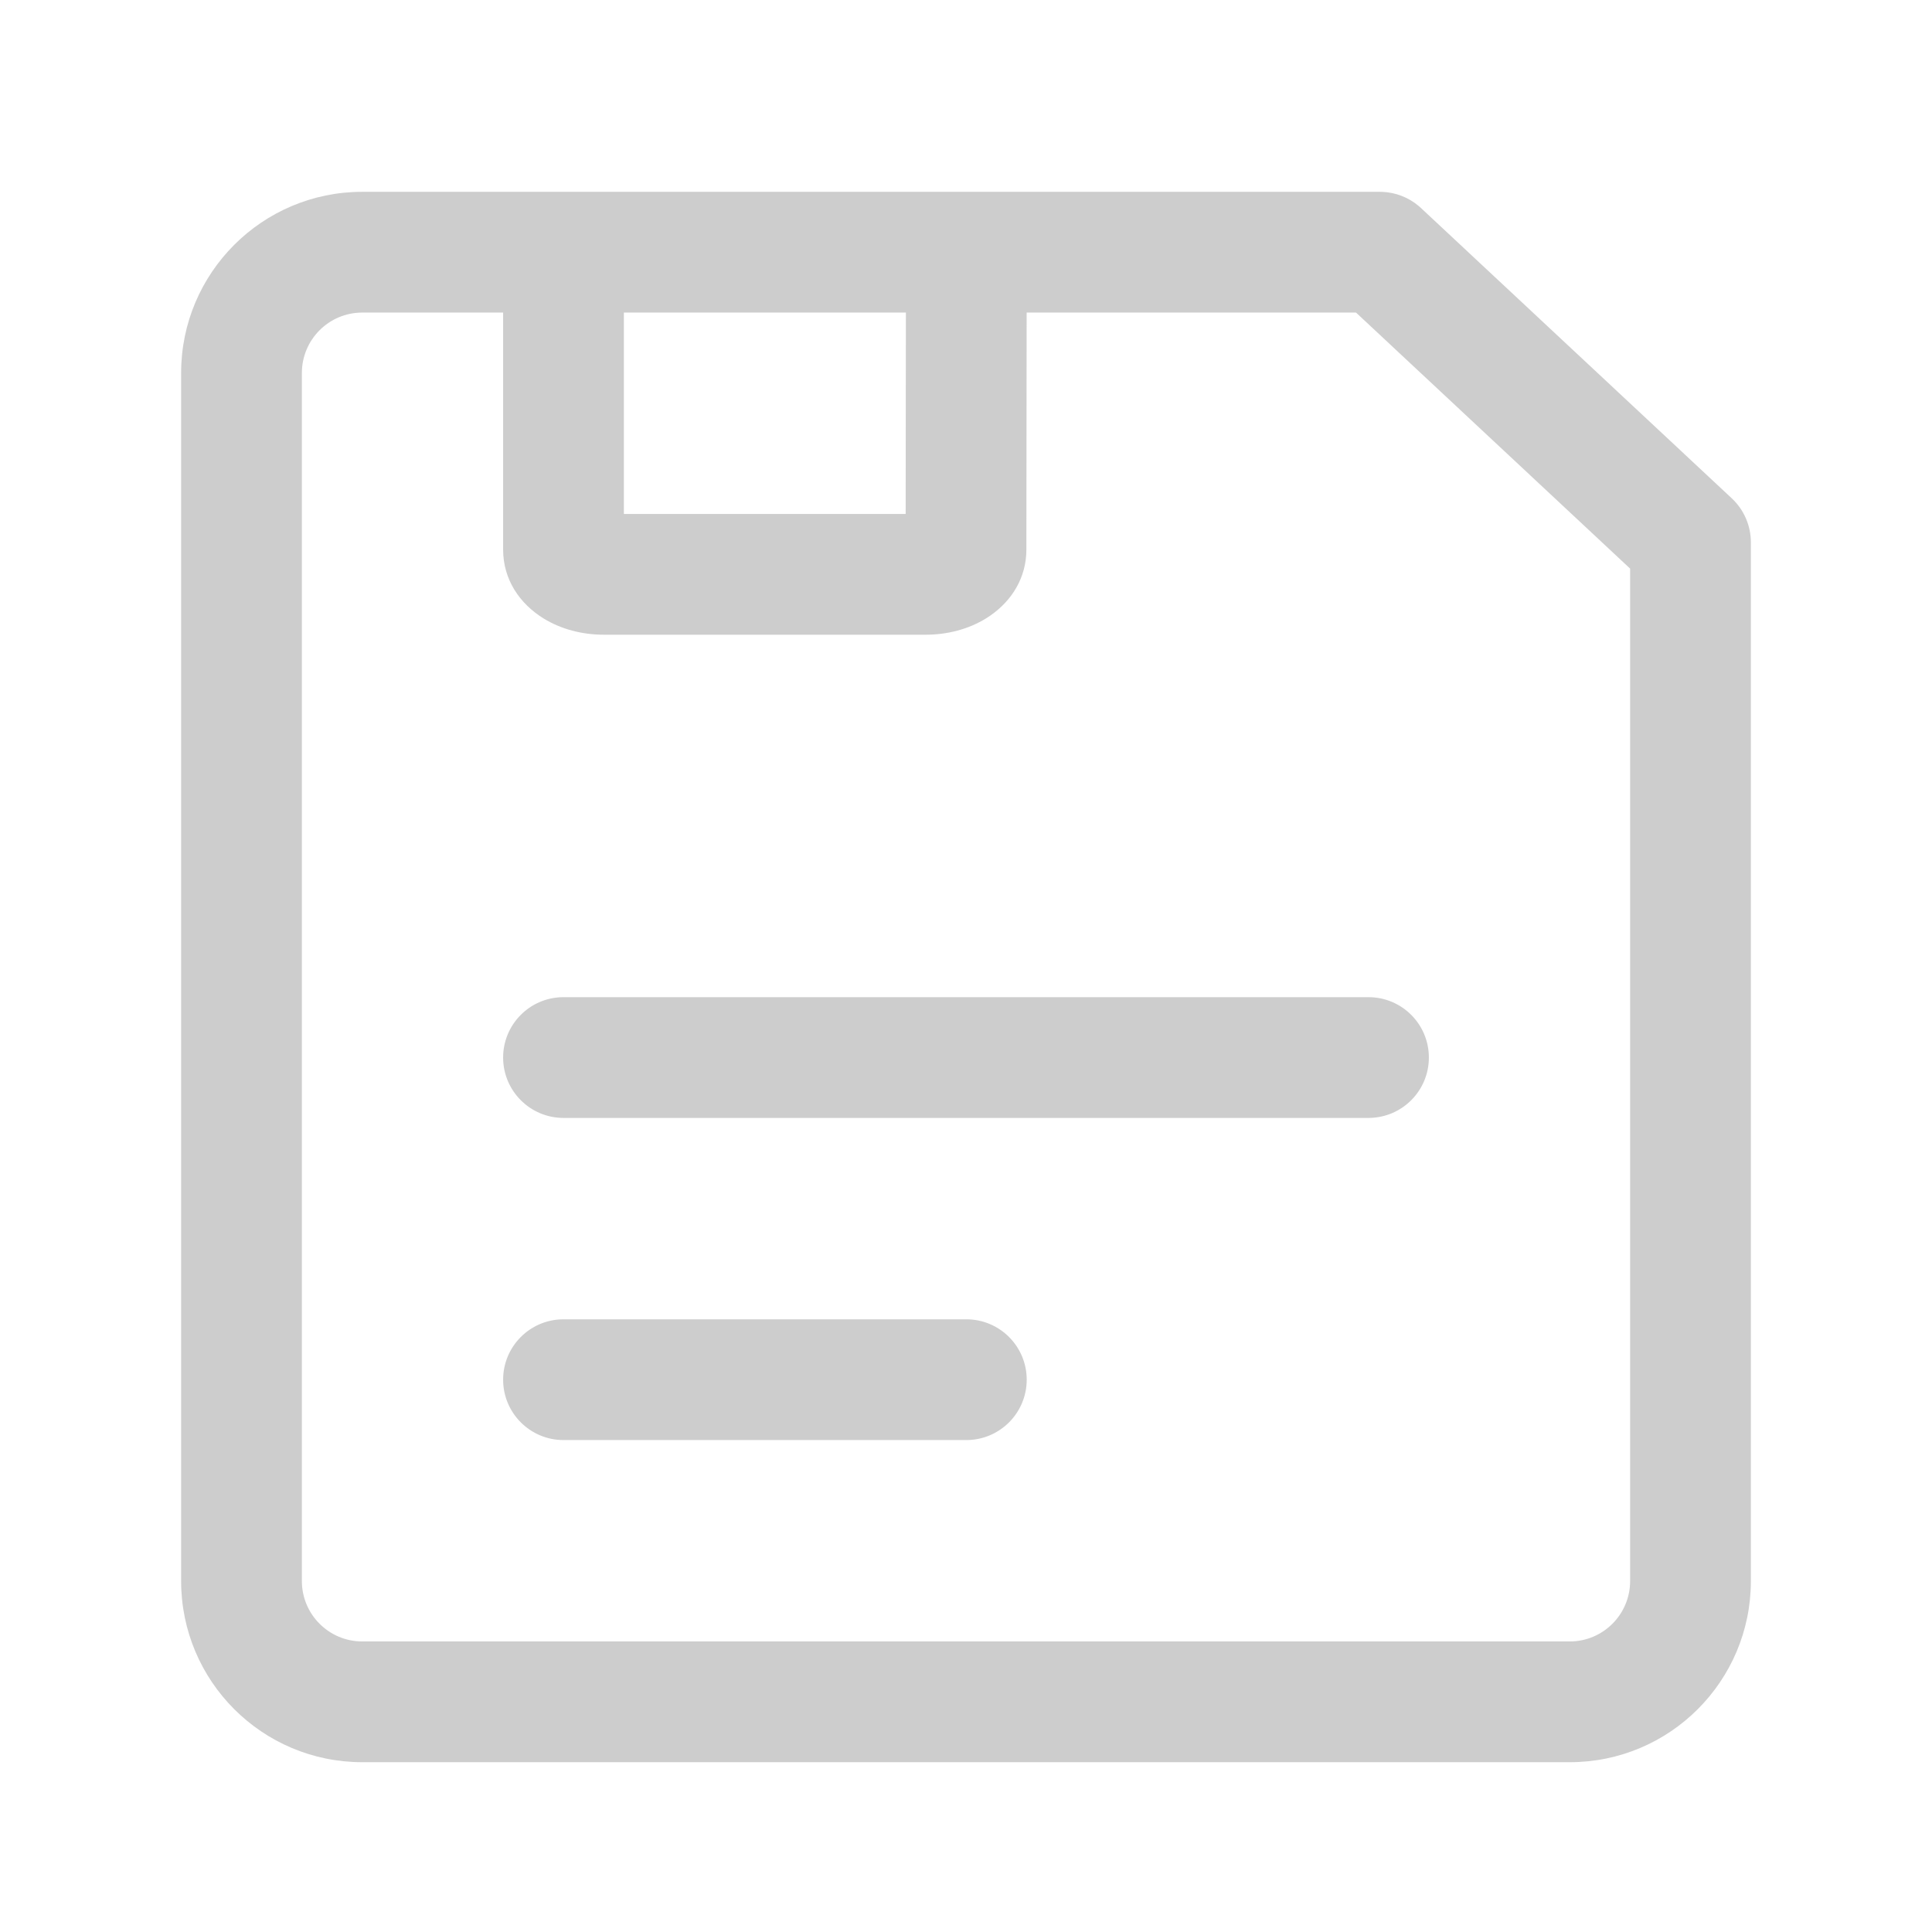
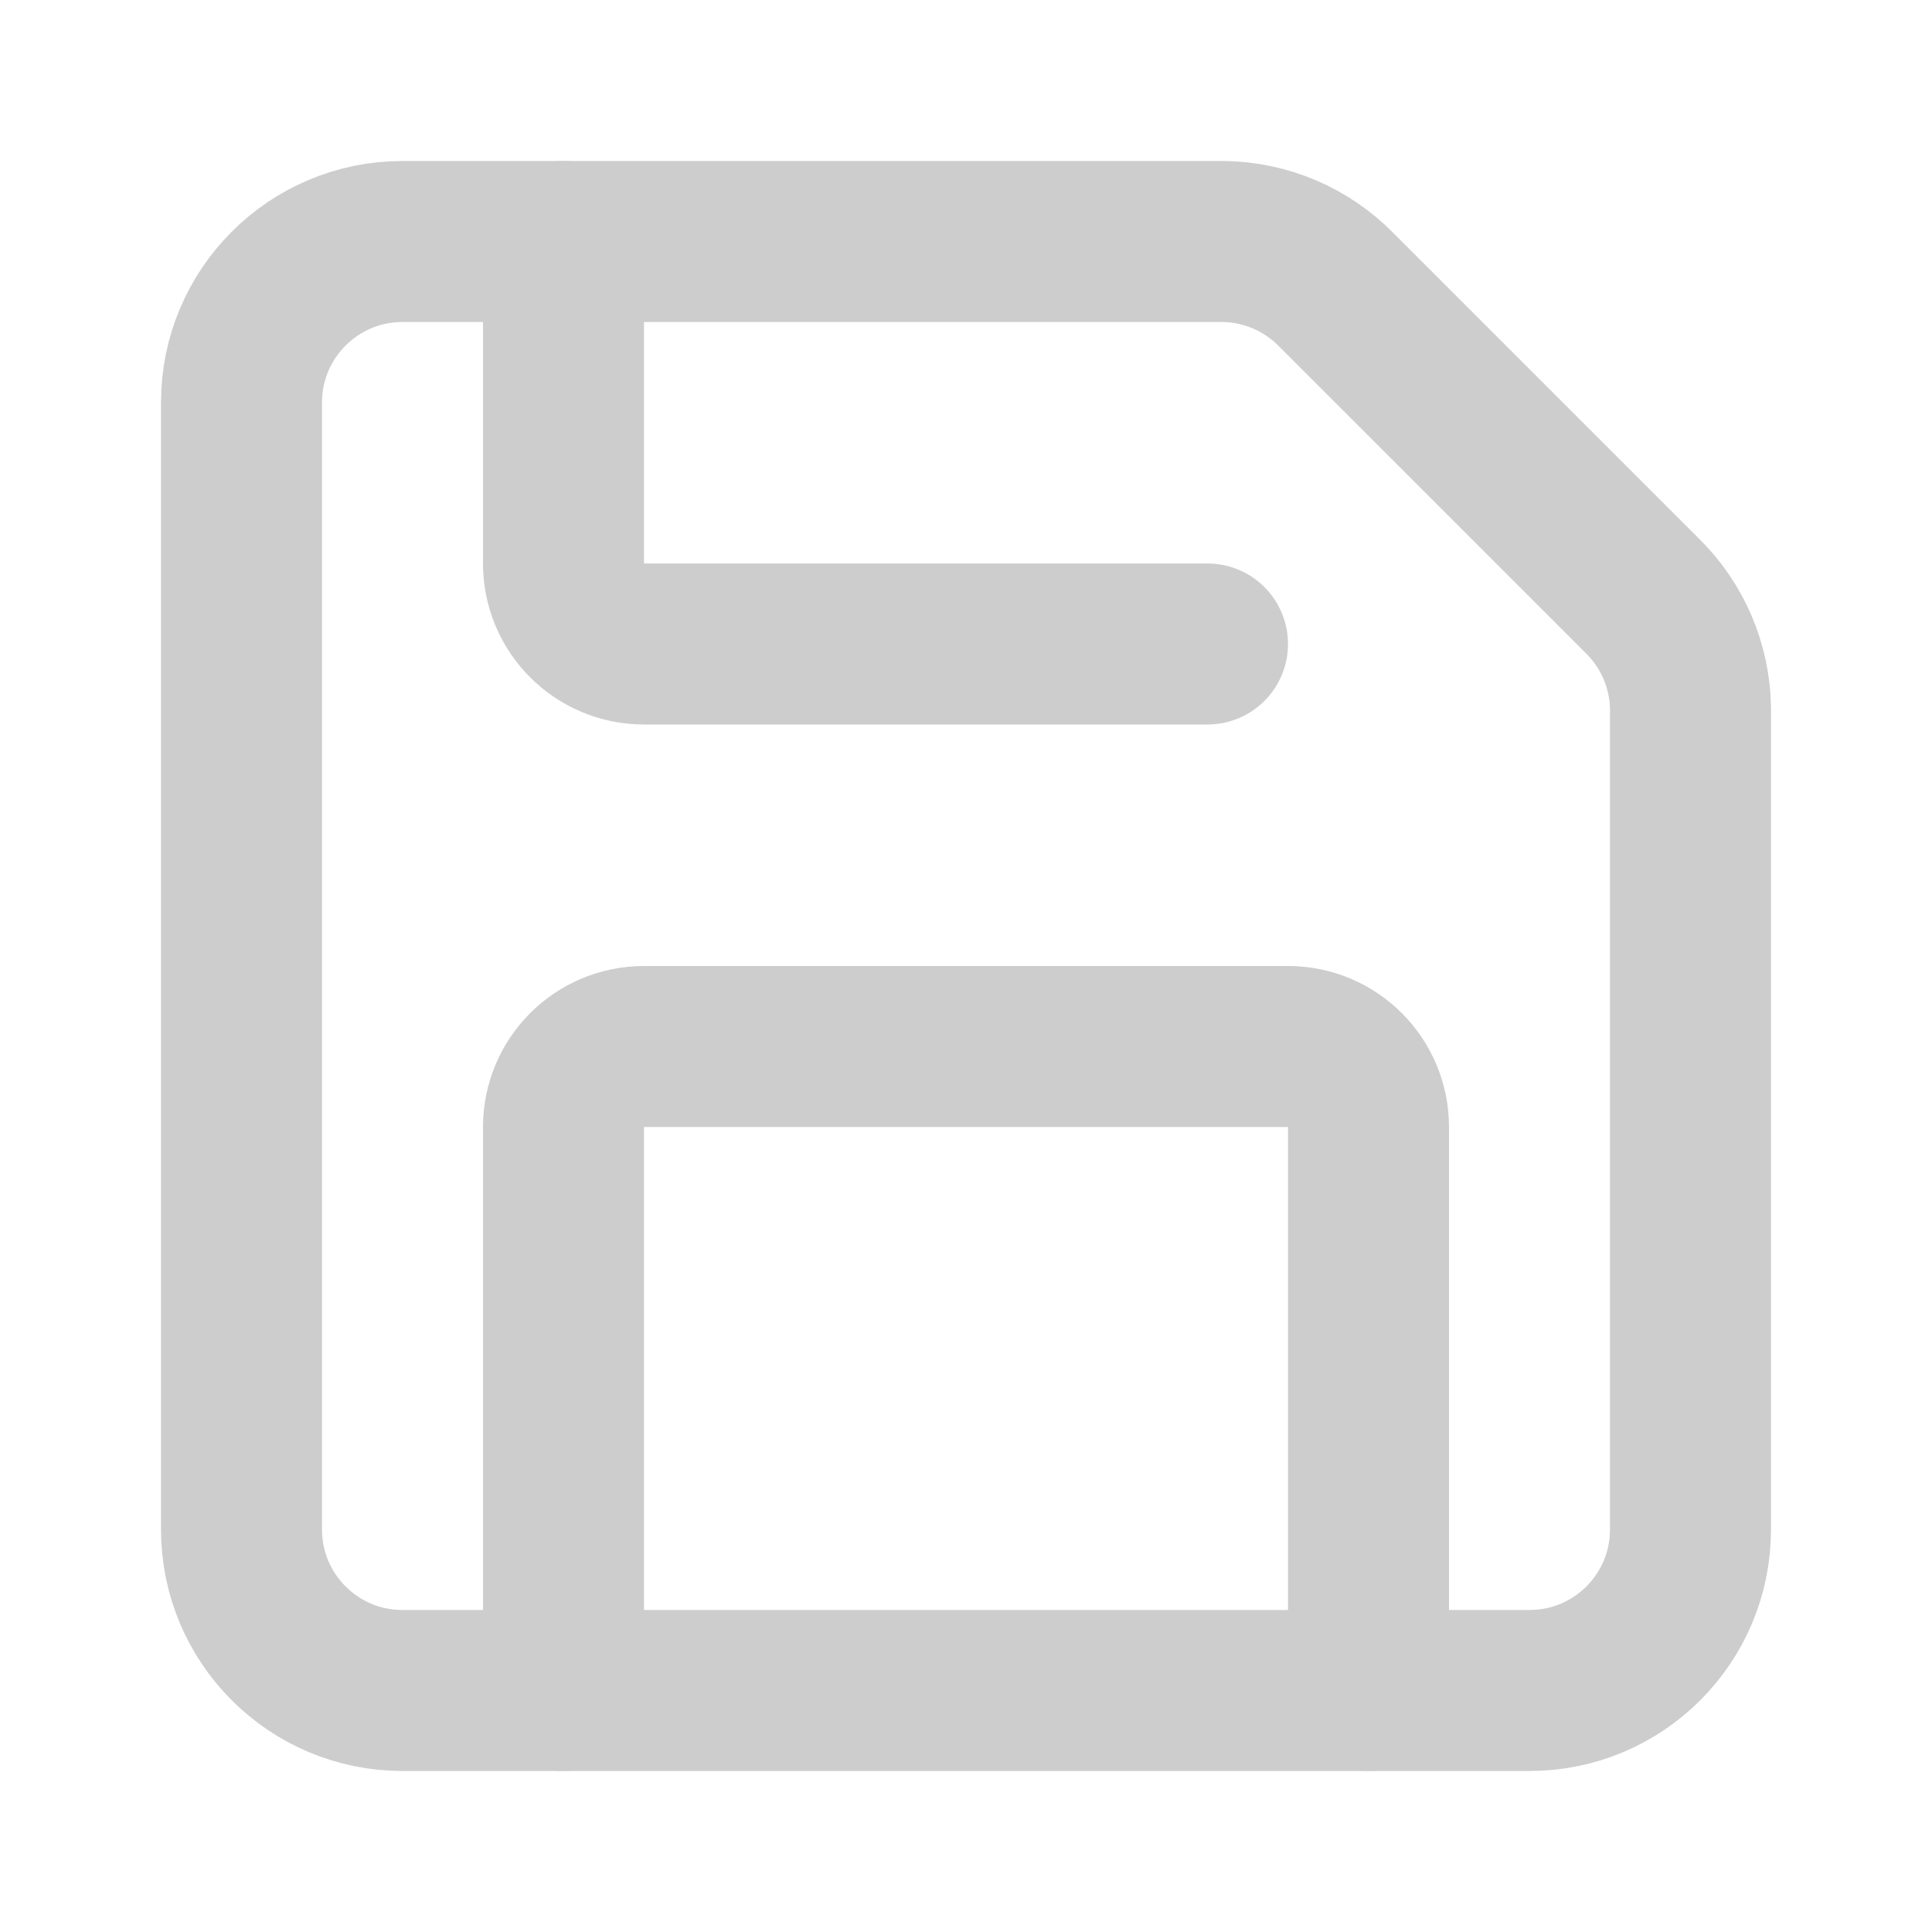
- <svg xmlns="http://www.w3.org/2000/svg" t="1734675221376" class="icon" viewBox="0 0 1024 1024" version="1.1" p-id="51673" width="16" height="16">
-   <path d="M731.337 101.671a32.621 32.621 0 0 1 1.188 0.022 31.86 31.86 0 0 1 19.452 7.524l0.075 0.065c0.353 0.299 0.698 0.605 1.037 0.92l0.09 0.084L917.844 264.09A32 32 0 0 1 928 287.476v550.497C928 891.005 885.023 934 832 934H192c-53.023 0-96-42.995-96-96.027V197.699c0-53.032 42.978-96.028 96-96.028l-0.53 0.005 0.53-0.005h539.337z m-464.671 64h-74.719C174.301 165.7 160 180.025 160 197.699v640.274C160 855.664 174.33 870 192 870h640c17.671 0 32-14.335 32-32.027V301.375L718.717 165.671H544.141L544 291.277c0 14.85-7.651 26.99-18.958 34.888l-0.416 0.287-0.83 0.556c-0.418 0.274-0.84 0.543-1.268 0.806-9.233 5.685-20.418 8.597-31.861 8.597H320c-11.443 0-22.628-2.912-31.861-8.597-12.673-7.802-21.472-20.61-21.472-36.537l-0.001-125.606z m245.511 533.59c17.673 0 32 14.326 32 32 0 17.496-14.042 31.712-31.47 31.995l-0.53 0.004h-213.51c-17.673 0-32-14.327-32-32 0-17.496 14.041-31.713 31.47-31.995l0.53-0.005h213.51z m213.156-170.74c17.673 0 32 14.326 32 32 0 17.496-14.041 31.713-31.47 31.995l-0.53 0.005H298.667c-17.673 0-32-14.327-32-32 0-17.497 14.041-31.714 31.47-31.996l0.53-0.004h426.666zM480.141 165.67H330.666V272.41h149.355l0.12-106.739z" p-id="51674" fill="#cdcdcd" />
+ <svg xmlns="http://www.w3.org/2000/svg" class="icon" width="16" height="16" viewBox="0 0 24 24" fill="none" stroke="#cdcdcd" stroke-width="2" stroke-linecap="round" stroke-linejoin="round">
+   <path d="M15.2 3a2 2 0 0 1 1.4.6l3.8 3.8a2 2 0 0 1 .6 1.4V19a2 2 0 0 1-2 2H5a2 2 0 0 1-2-2V5a2 2 0 0 1 2-2z" />
+   <path d="M17 21v-7a1 1 0 0 0-1-1H8a1 1 0 0 0-1 1v7" />
+   <path d="M7 3v4a1 1 0 0 0 1 1h7" />
</svg>
